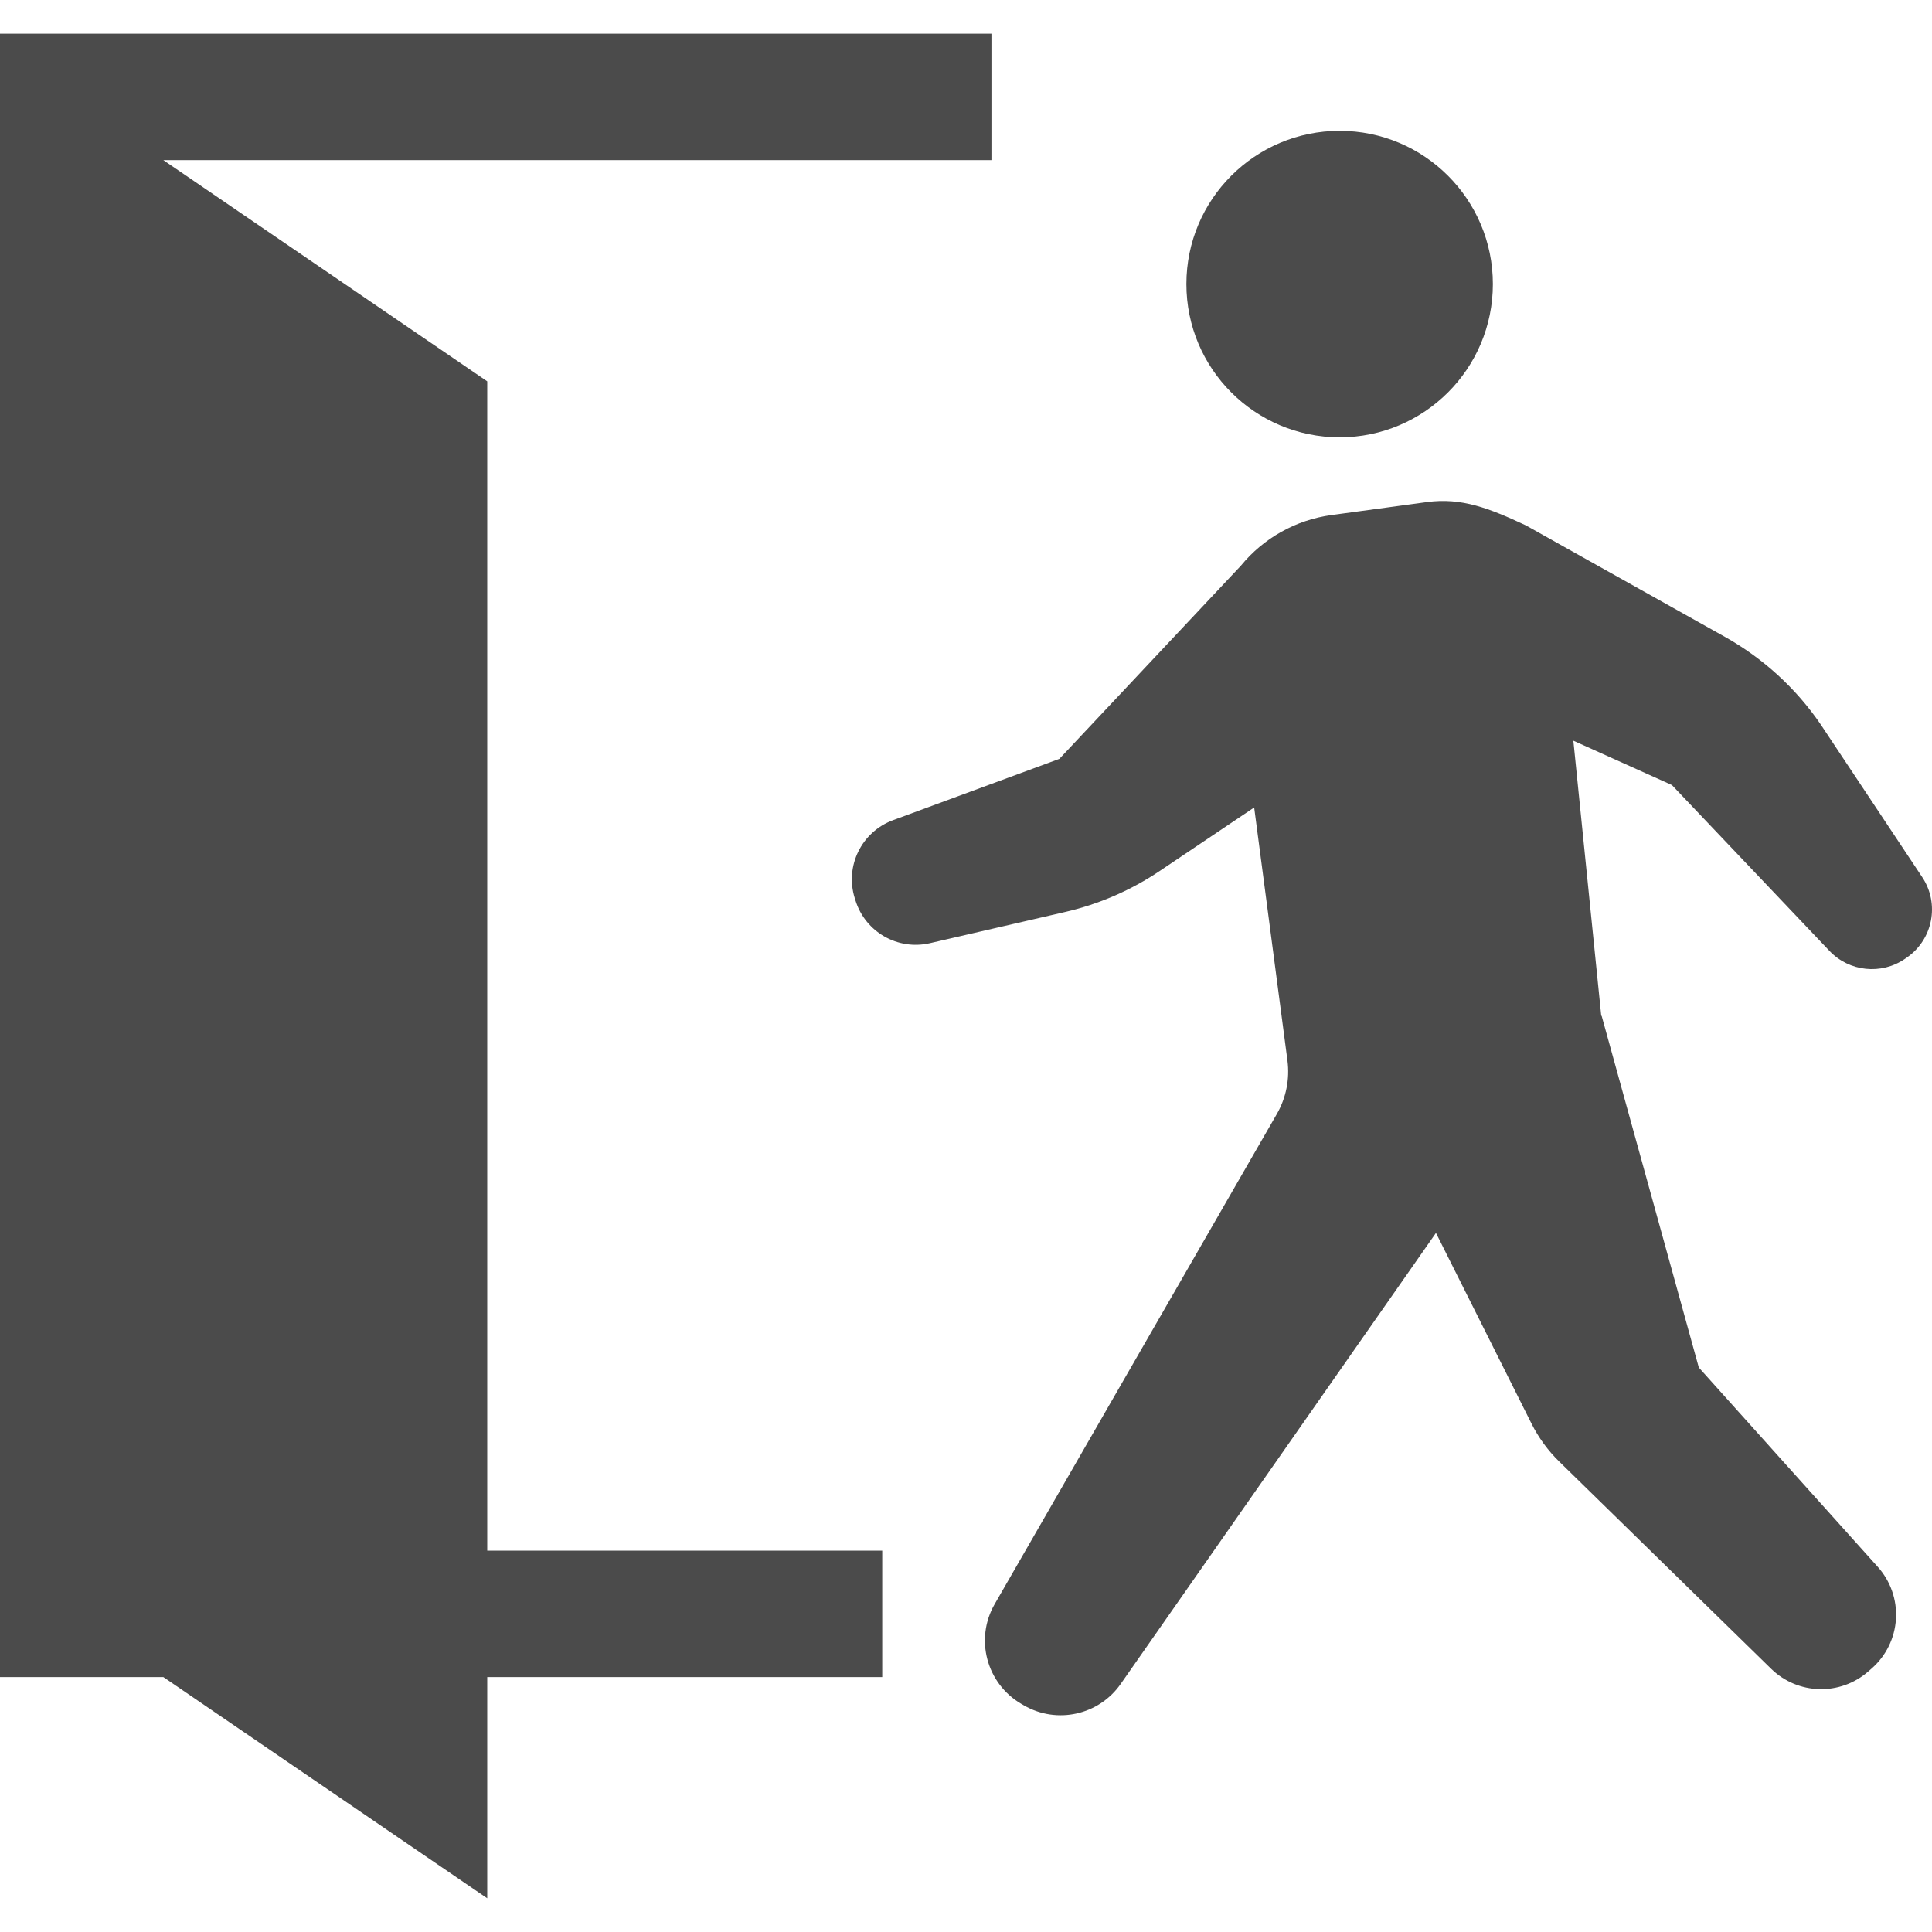
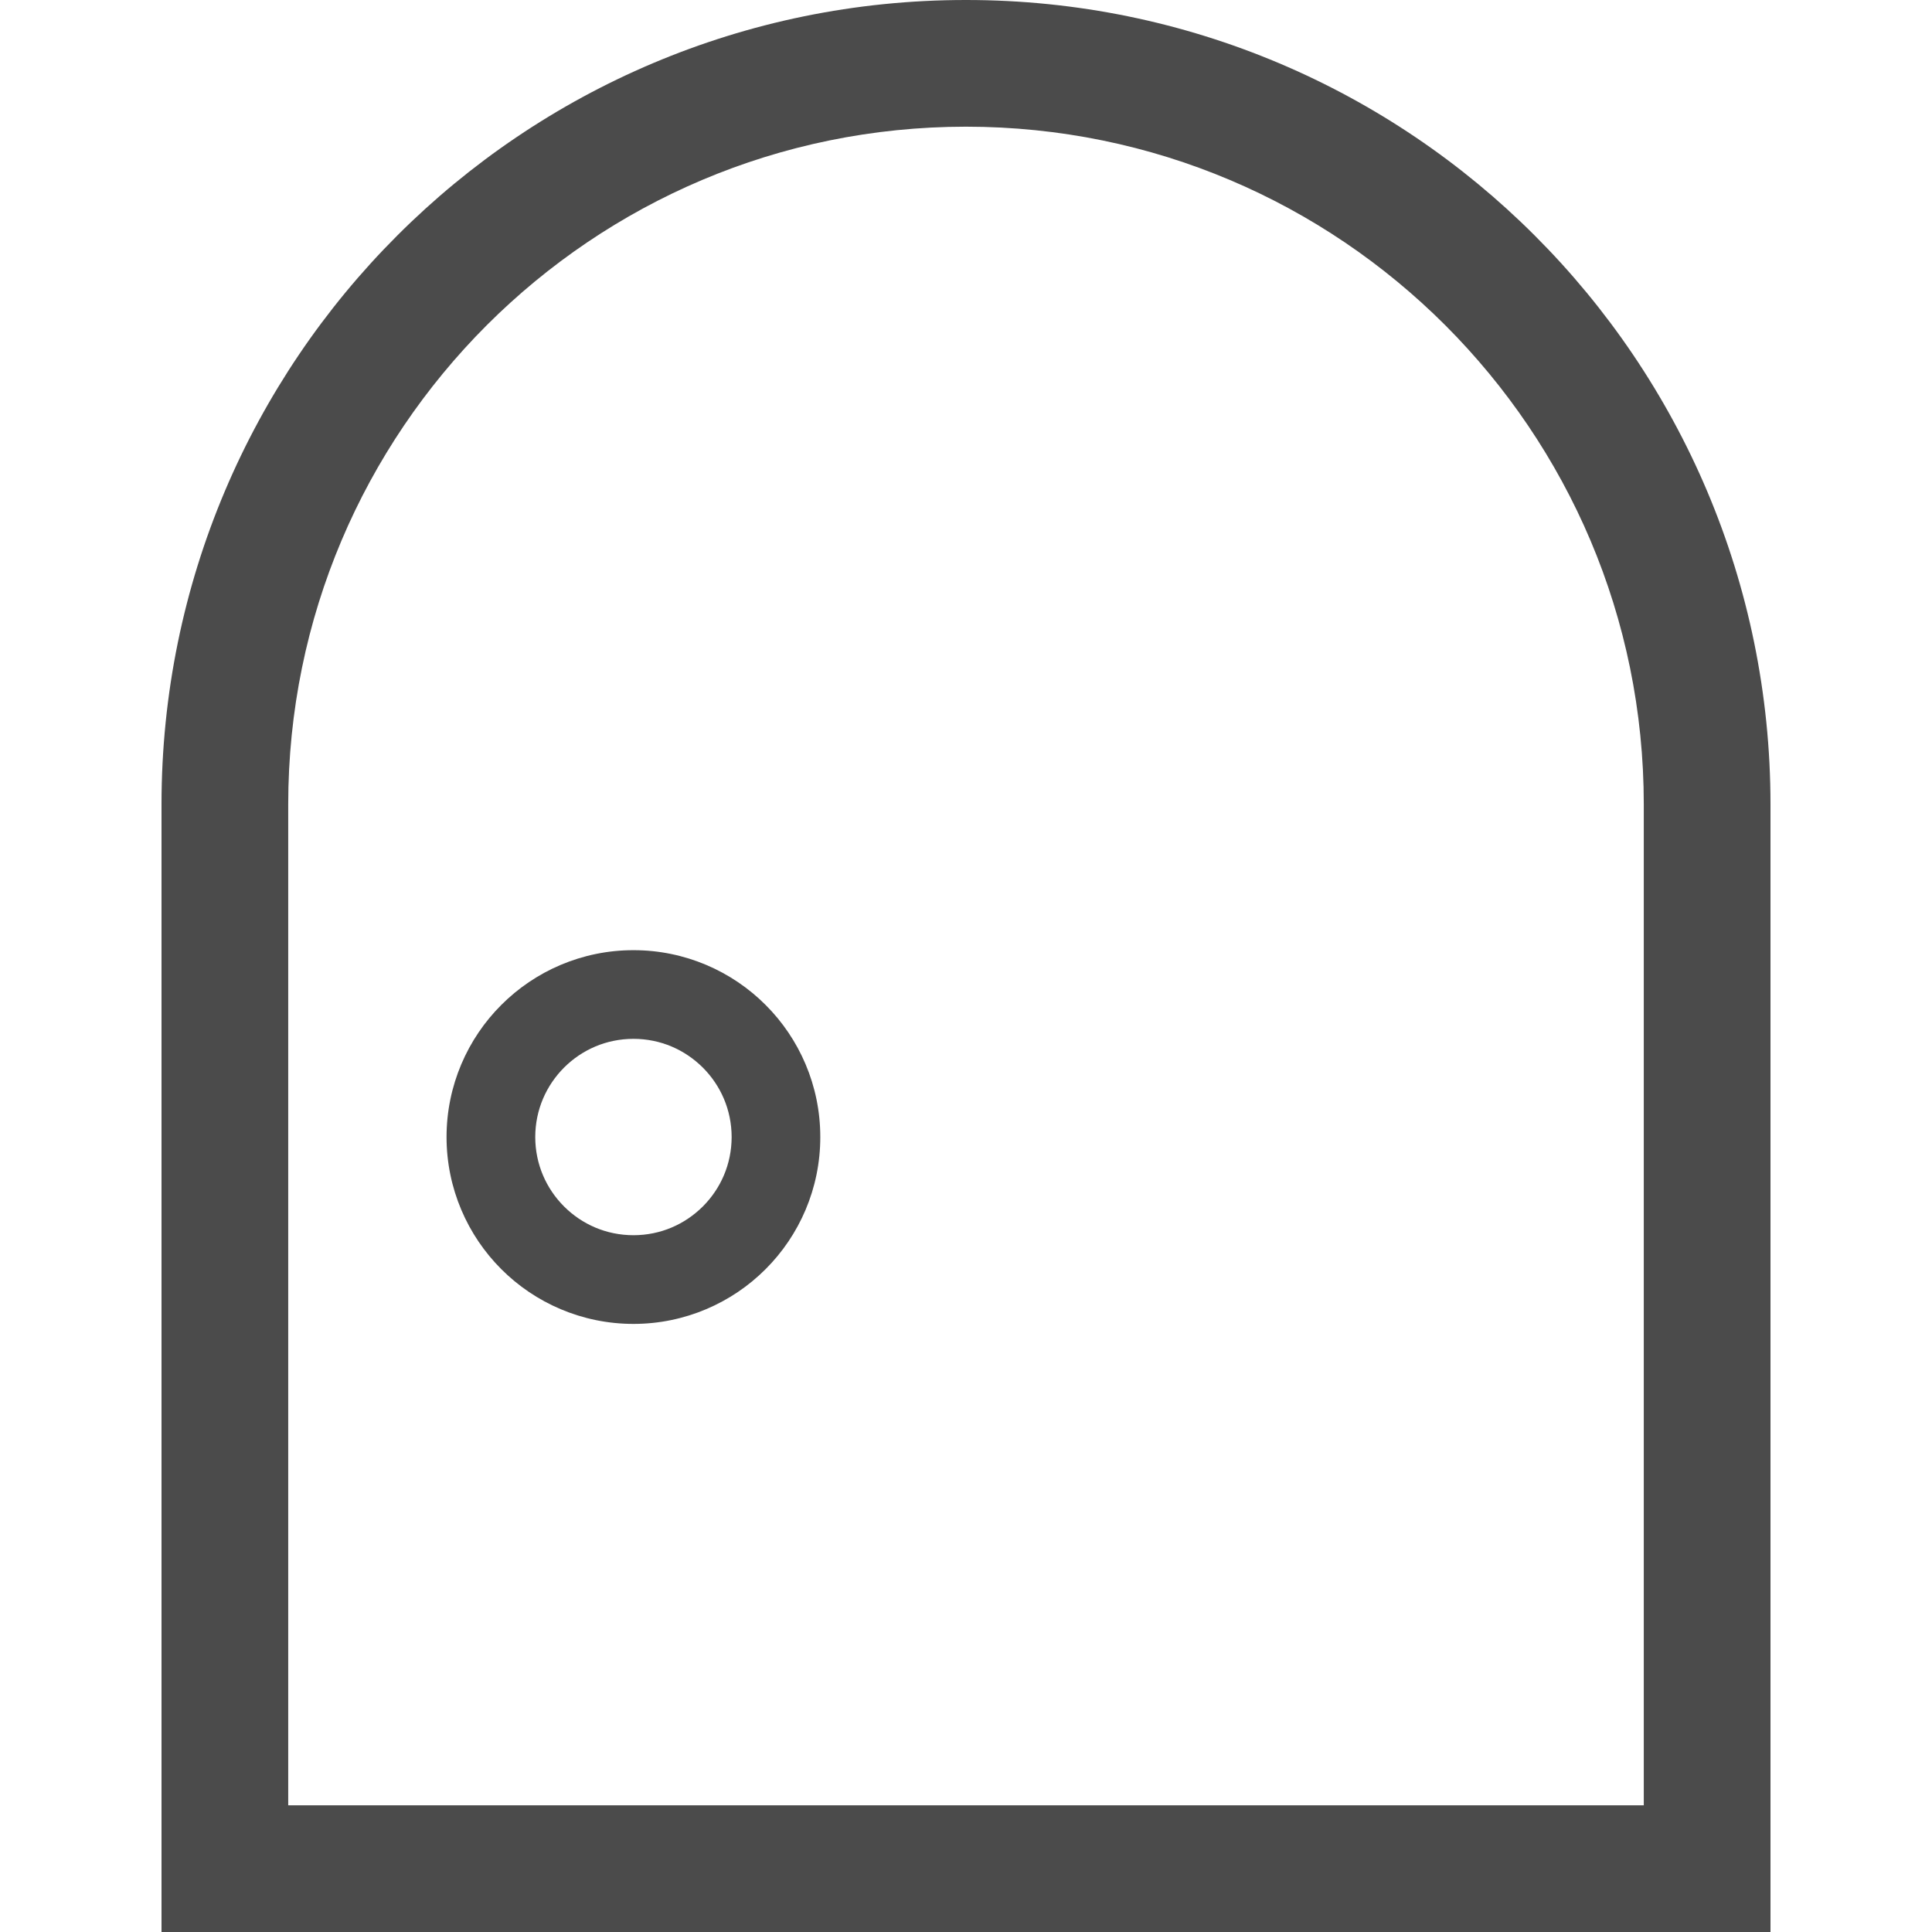
- <svg xmlns="http://www.w3.org/2000/svg" version="1.1" id="_x32_" x="0px" y="0px" viewBox="0 0 512 512" style="width: 48px; height: 48px; opacity: 1;" xml:space="preserve">
+ <svg xmlns="http://www.w3.org/2000/svg" version="1.1" id="_x32_" x="0px" y="0px" viewBox="0 0 512 512" style="width: 32px; height: 32px; opacity: 1;" xml:space="preserve">
  <style type="text/css">
	.st0{fill:#4B4B4B;}
</style>
  <g>
-     <path class="st0" d="M355.022,115.897c22.422,0,40.603-18.19,40.603-40.616c0-22.427-18.181-40.608-40.603-40.608   c-22.434,0-40.616,18.182-40.616,40.608C314.406,97.707,332.588,115.897,355.022,115.897z" style="fill: rgb(75, 75, 75);" />
-     <path class="st0" d="M509.402,232.445l-26.925-40.501c-6.543-9.57-15.22-17.486-25.33-23.155l-52.81-29.574   c-9.676-4.524-16.996-7.402-26.189-6.159l-25.268,3.436c-9.422,1.275-18.01,6.077-24.037,13.429l-48.096,51.183l-44.055,16.244   c-8.346,3.075-12.825,12.137-10.186,20.627l0.204,0.654c2.593,8.358,11.196,13.29,19.715,11.327l35.901-8.284   c8.952-2.07,17.458-5.758,25.072-10.894l24.97-16.783l8.816,67.033c0.647,4.916-0.343,9.913-2.822,14.214l-74.758,129.848   c-5.333,9.242-2.176,21.068,7.05,26.45l0.642,0.376c8.735,5.087,19.908,2.633,25.69-5.643l83.558-119.534l25.322,50.537   c1.873,3.738,4.351,7.132,7.336,10.044l56.164,54.92c7.091,6.928,18.305,7.23,25.747,0.712l0.9-0.786   c3.819-3.345,6.134-8.073,6.436-13.135c0.302-5.055-1.431-10.036-4.826-13.806l-47.421-52.818L424.44,269.16l-0.09,0.082   l-7.394-72.947l26.115,11.753l41.752,43.945c5.251,5.537,13.757,6.429,20.038,2.094l0.426-0.295   C512.256,248.999,514.096,239.495,509.402,232.445z" style="fill: rgb(75, 75, 75);" />
-     <polygon class="st0" points="129.123,101.06 43.287,42.435 262.74,42.435 262.74,8.934 0,8.934 0,444.44 43.287,444.44    129.123,503.066 129.123,486.315 129.123,444.44 233.8,444.44 233.8,410.94 129.123,410.94  " style="fill: rgb(75, 75, 75);" />
+     <path class="st0" d="M406.747,62.444C368.225,23.89,314.827-0.015,256,0c-58.827-0.015-112.224,23.89-150.746,62.444   C66.7,100.974,42.802,154.372,42.802,213.19V512h426.396v-16.782V213.19C469.198,154.372,445.3,100.974,406.747,62.444z    M435.618,478.42H76.381V213.19c0-49.647,20.085-94.446,52.613-127.005C161.554,53.656,206.353,33.588,256,33.572   c49.648,0.016,94.446,20.085,127.006,52.614c32.544,32.559,52.613,77.358,52.613,127.005V478.42z" style="fill: rgb(75, 75, 75);" />
+     <path class="st0" d="M167.878,251.807c-13.652-0.008-26.095,5.562-35.024,14.507c-8.944,8.92-14.515,21.379-14.515,35.015   c0,13.635,5.571,26.086,14.515,35.014c8.928,8.944,21.371,14.507,35.024,14.507c13.62,0,26.079-5.563,35.007-14.507   c8.944-8.928,14.514-21.379,14.499-35.014c0.016-13.636-5.554-26.095-14.499-35.015   C193.957,257.369,181.498,251.799,167.878,251.807z M186.268,319.718c-4.755,4.731-11.172,7.619-18.39,7.626   c-7.234-0.007-13.668-2.895-18.407-7.626c-4.722-4.738-7.61-11.164-7.626-18.39c0.016-7.226,2.904-13.652,7.626-18.398   c4.739-4.731,11.173-7.618,18.407-7.626c7.218,0.008,13.635,2.895,18.39,7.626c4.723,4.746,7.61,11.172,7.626,18.398   C193.878,308.554,190.991,314.98,186.268,319.718z" style="fill: rgb(75, 75, 75);" />
  </g>
</svg>
